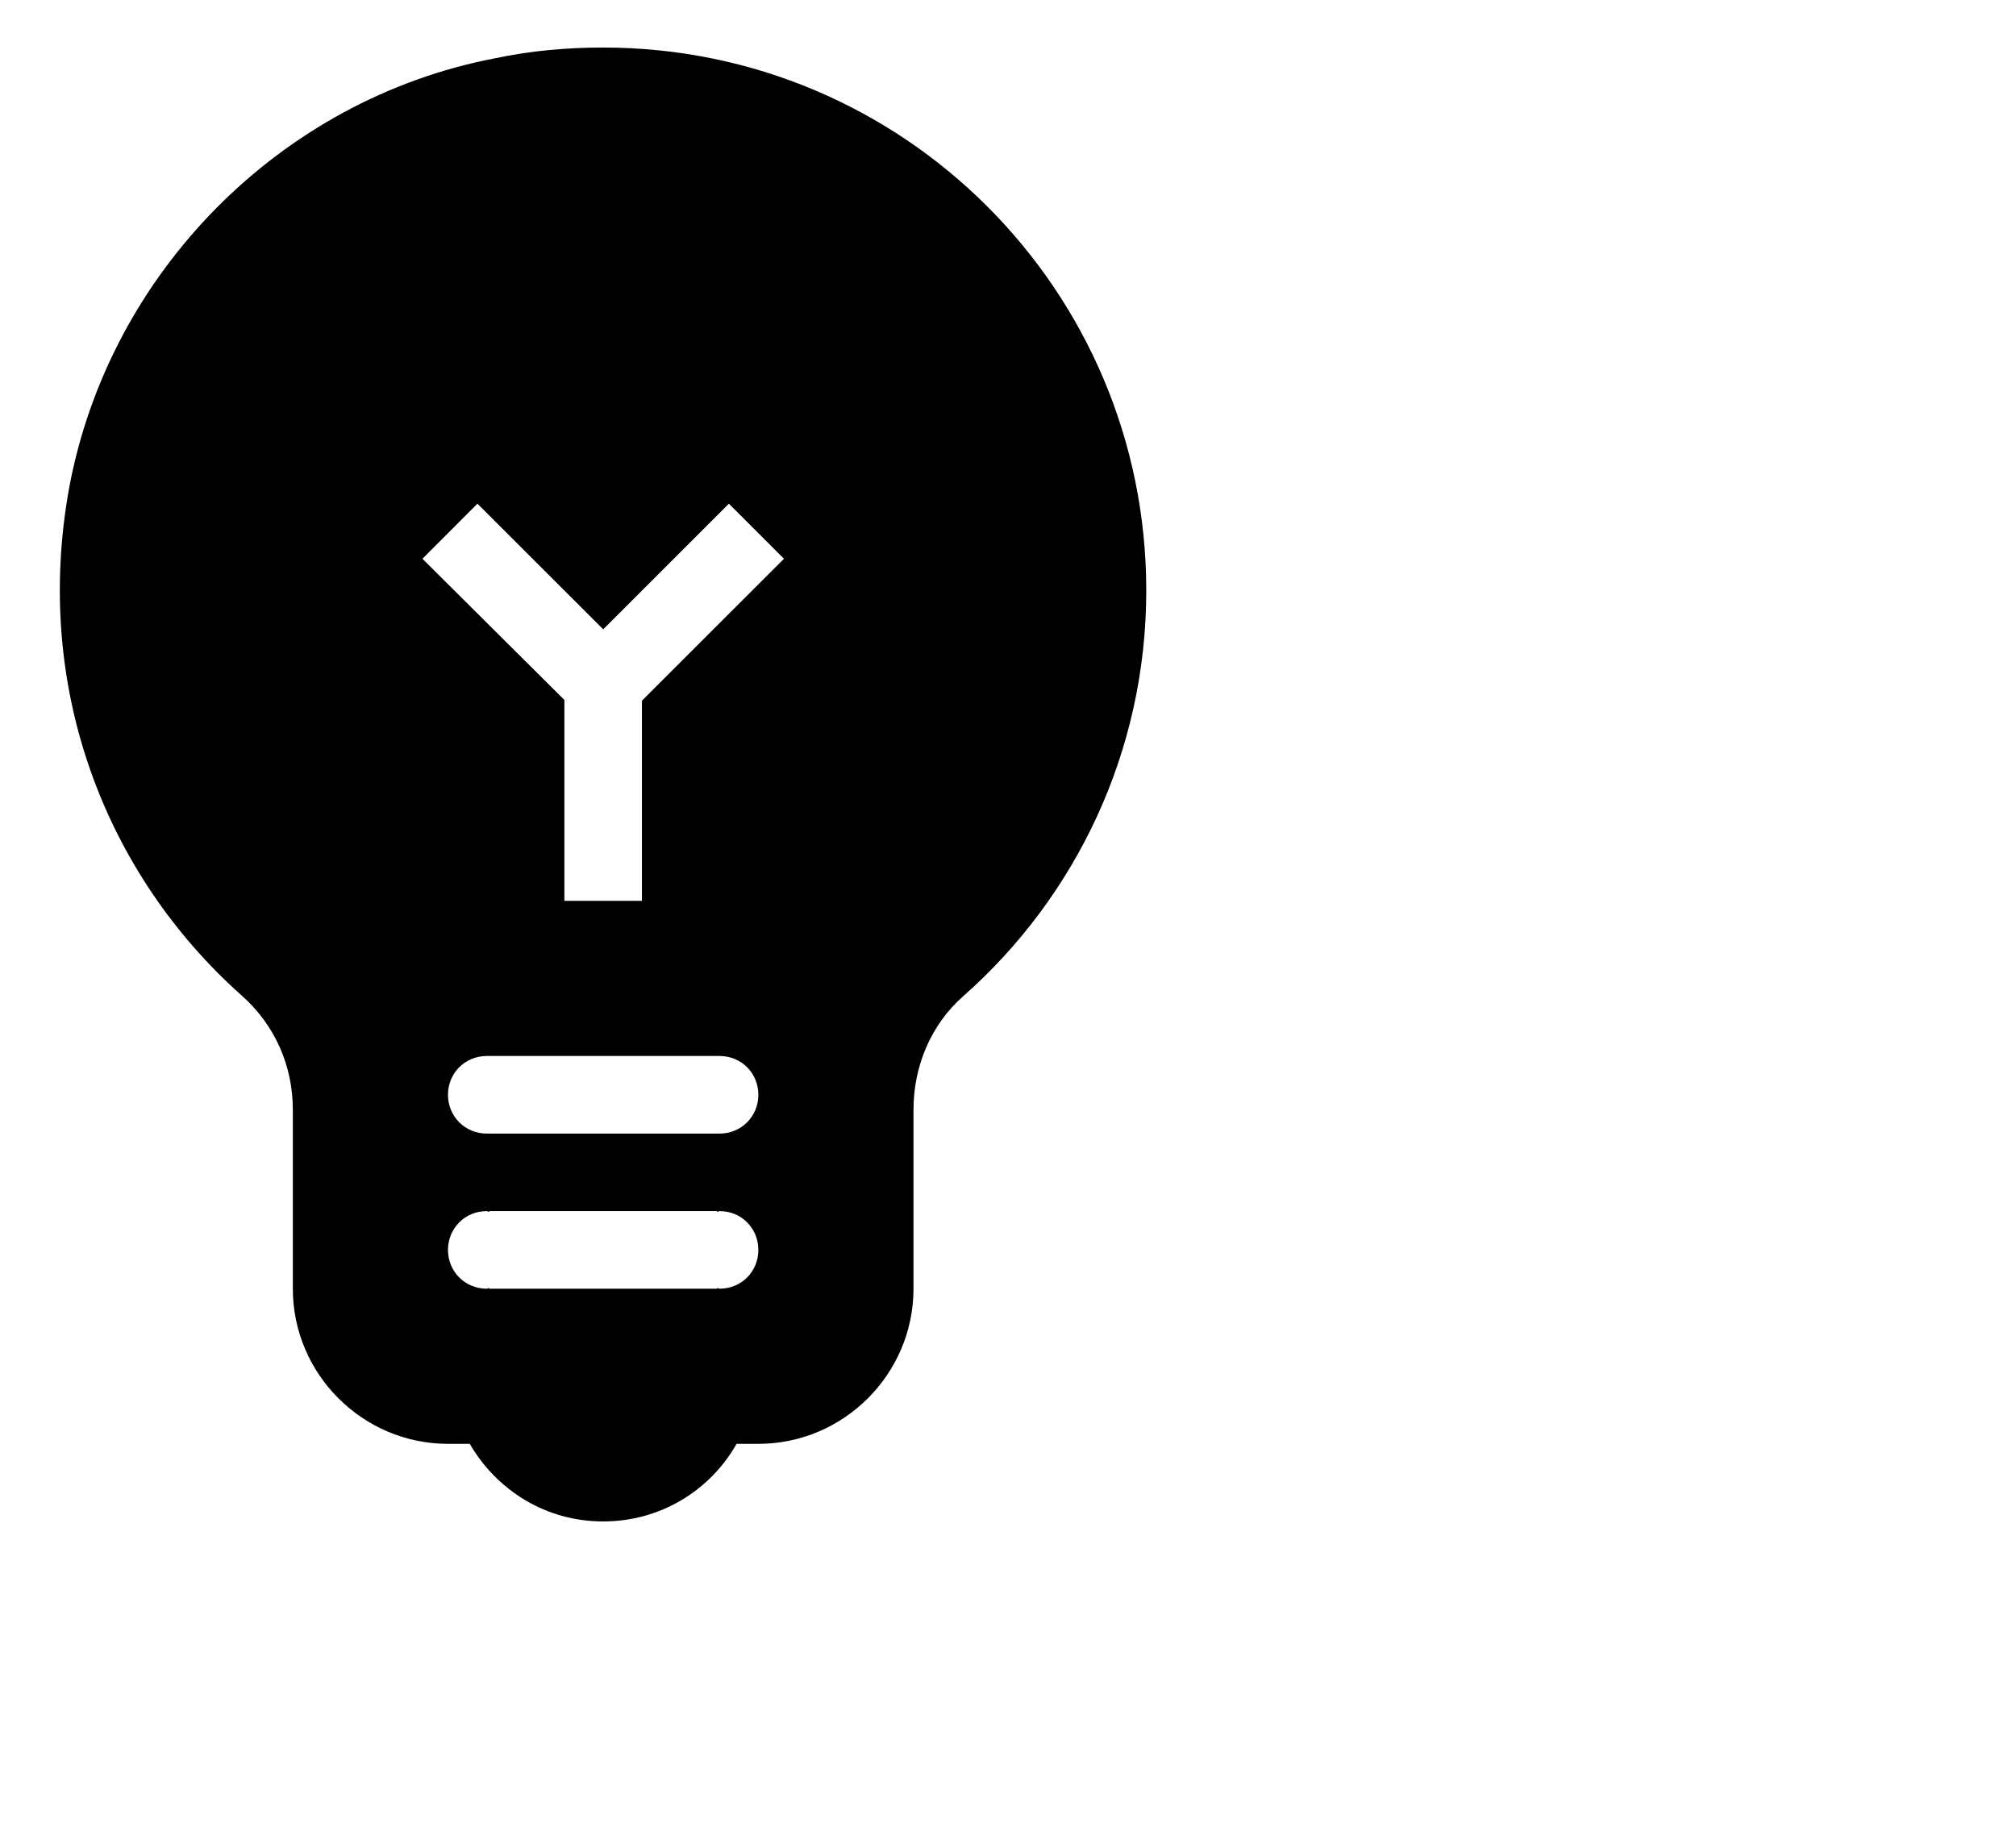
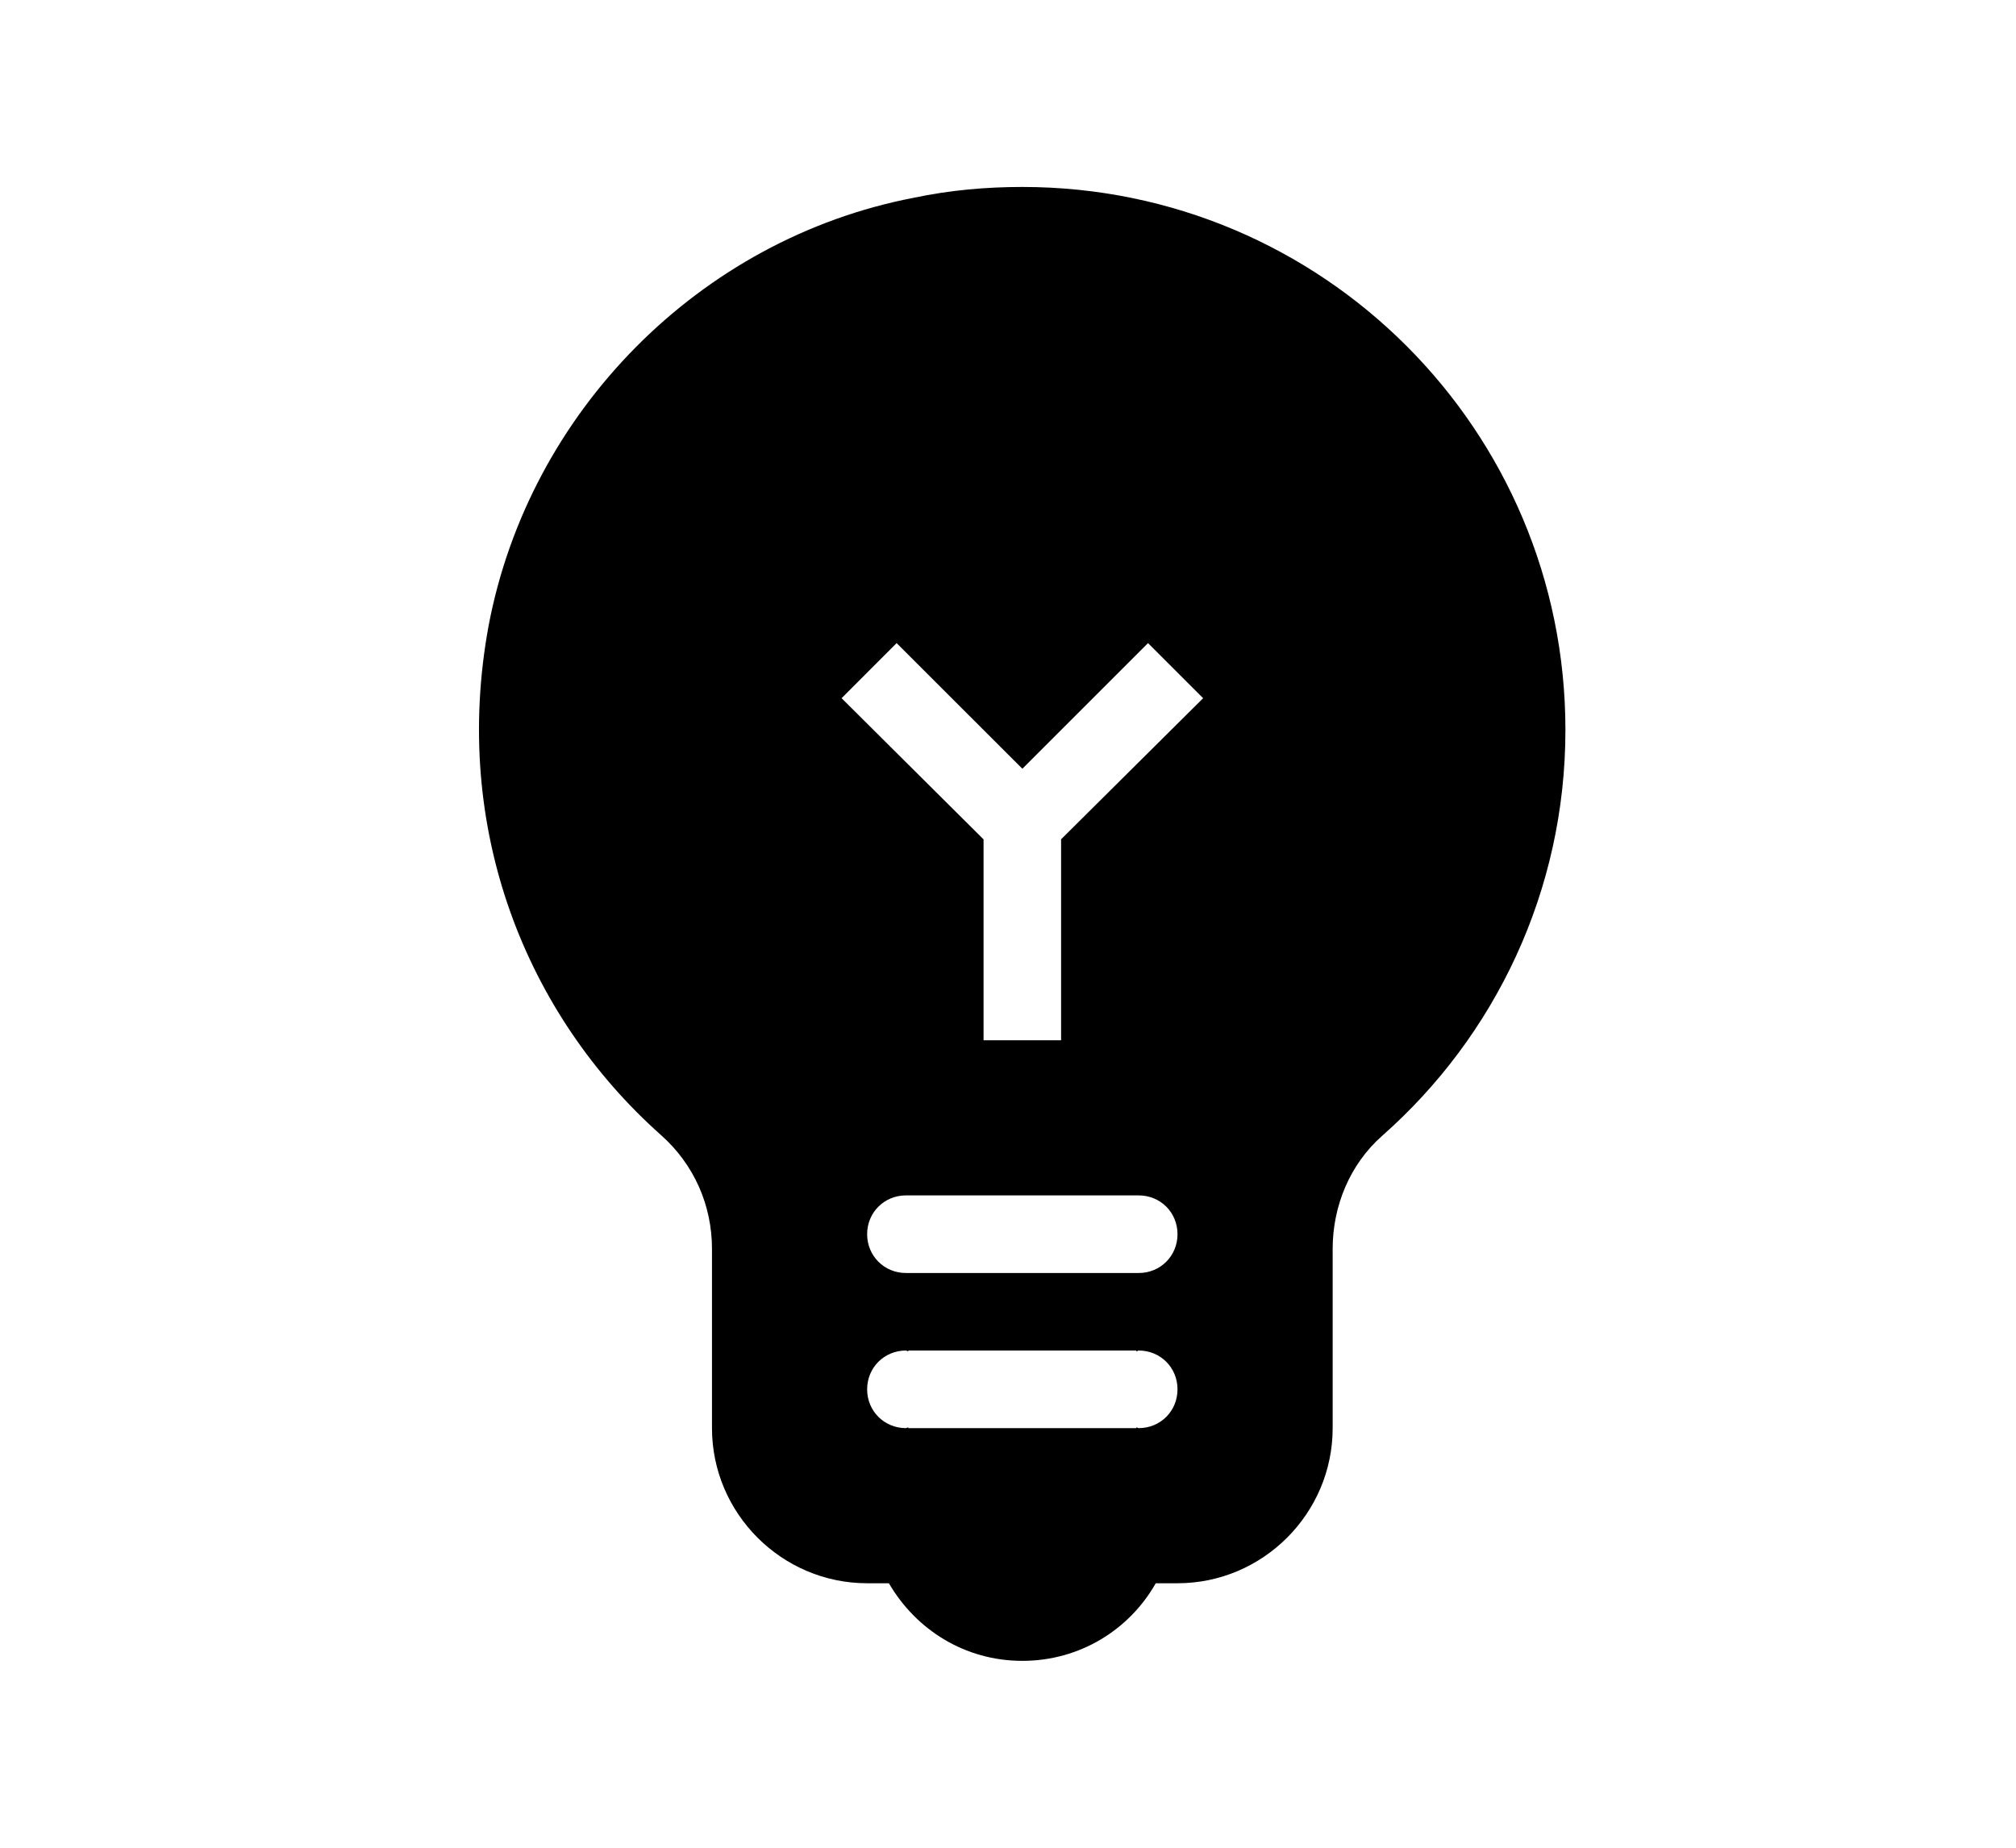
<svg xmlns="http://www.w3.org/2000/svg" viewBox="0 0 24 22">
-   <path d="M7.181 0.566C6.756 0.566 6.322 0.603 5.888 0.695C3.338 1.185 1.306 3.245 0.826 5.794C0.383 8.204 1.269 10.421 2.877 11.853C3.274 12.204 3.486 12.693 3.486 13.21V15.344C3.486 16.36 4.317 17.191 5.333 17.191H5.592C5.915 17.745 6.497 18.115 7.181 18.115C7.864 18.115 8.455 17.745 8.769 17.191H9.028C10.044 17.191 10.875 16.36 10.875 15.344V13.21C10.875 12.702 11.078 12.204 11.466 11.862C12.805 10.68 13.646 8.952 13.646 7.031C13.646 3.457 10.755 0.566 7.181 0.566ZM7.642 10.726H6.719V8.334L5.029 6.653L5.684 5.997L7.181 7.493L8.677 5.997L9.333 6.653L7.642 8.343V10.726V10.726ZM8.566 15.344C8.557 15.344 8.548 15.335 8.538 15.335V15.344H5.823V15.335C5.814 15.335 5.804 15.344 5.795 15.344C5.537 15.344 5.333 15.141 5.333 14.882C5.333 14.623 5.537 14.42 5.795 14.42C5.804 14.42 5.814 14.43 5.823 14.43V14.42H8.538V14.43C8.548 14.43 8.557 14.42 8.566 14.42C8.825 14.42 9.028 14.623 9.028 14.882C9.028 15.141 8.825 15.344 8.566 15.344ZM8.566 13.497H5.795C5.537 13.497 5.333 13.293 5.333 13.035C5.333 12.776 5.537 12.573 5.795 12.573H8.566C8.825 12.573 9.028 12.776 9.028 13.035C9.028 13.293 8.825 13.497 8.566 13.497Z" fill="currentColor" />
+   <path d="M12.171 2.226C11.746 2.226 11.312 2.263 10.877 2.355C8.328 2.845 6.296 4.905 5.816 7.454C5.373 9.864 6.259 12.081 7.867 13.513C8.264 13.864 8.476 14.353 8.476 14.87V17.004C8.476 18.02 9.307 18.851 10.323 18.851H10.582C10.905 19.405 11.487 19.775 12.171 19.775C12.854 19.775 13.445 19.405 13.759 18.851H14.018C15.034 18.851 15.865 18.02 15.865 17.004V14.87C15.865 14.362 16.068 13.864 16.456 13.522C17.795 12.34 18.636 10.612 18.636 8.691C18.636 5.117 15.745 2.226 12.171 2.226ZM12.632 12.386H11.709V9.994L10.019 8.313L10.674 7.657L12.171 9.153L13.667 7.657L14.323 8.313L12.632 9.993V12.386V12.386ZM13.556 17.004C13.547 17.004 13.537 16.995 13.528 16.995V17.004H10.813V16.995C10.804 16.995 10.794 17.004 10.785 17.004C10.527 17.004 10.323 16.801 10.323 16.542C10.323 16.283 10.527 16.08 10.785 16.08C10.794 16.08 10.804 16.09 10.813 16.09V16.08H13.528V16.09C13.537 16.09 13.547 16.08 13.556 16.08C13.815 16.08 14.018 16.283 14.018 16.542C14.018 16.801 13.815 17.004 13.556 17.004ZM13.556 15.157H10.785C10.527 15.157 10.323 14.953 10.323 14.695C10.323 14.436 10.527 14.233 10.785 14.233H13.556C13.815 14.233 14.018 14.436 14.018 14.695C14.018 14.953 13.815 15.157 13.556 15.157Z" fill="currentColor" />
</svg>
